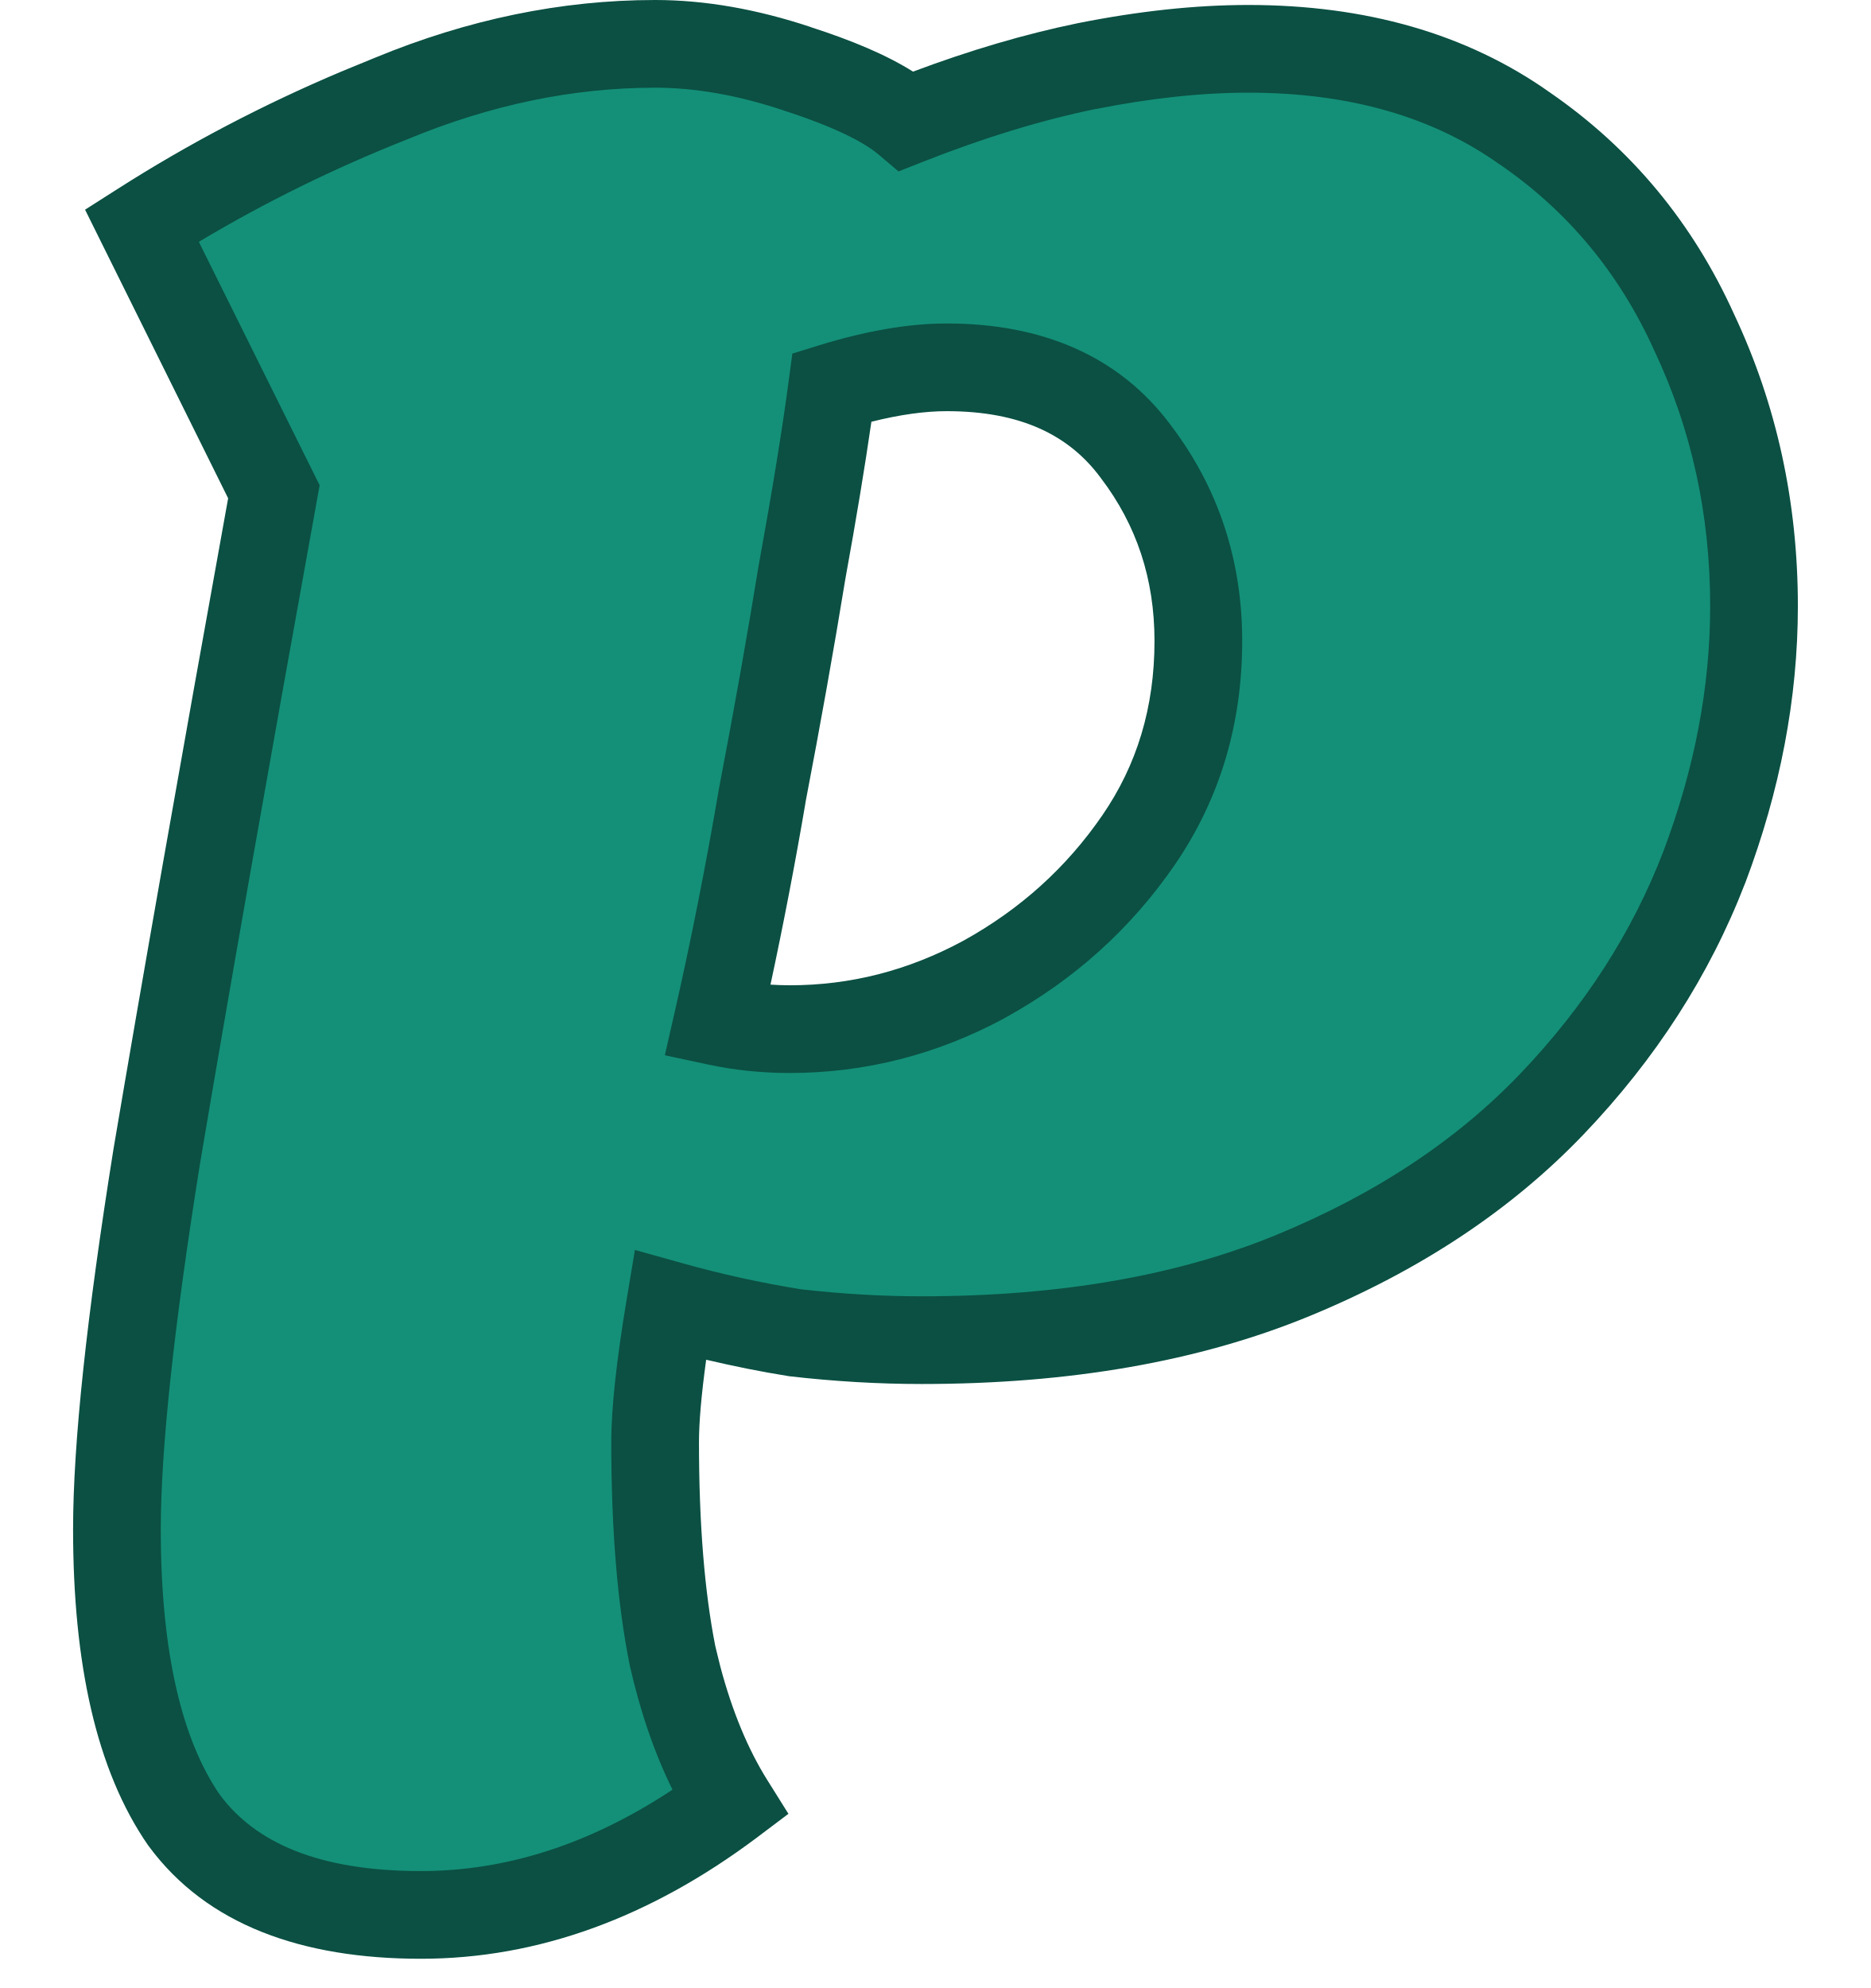
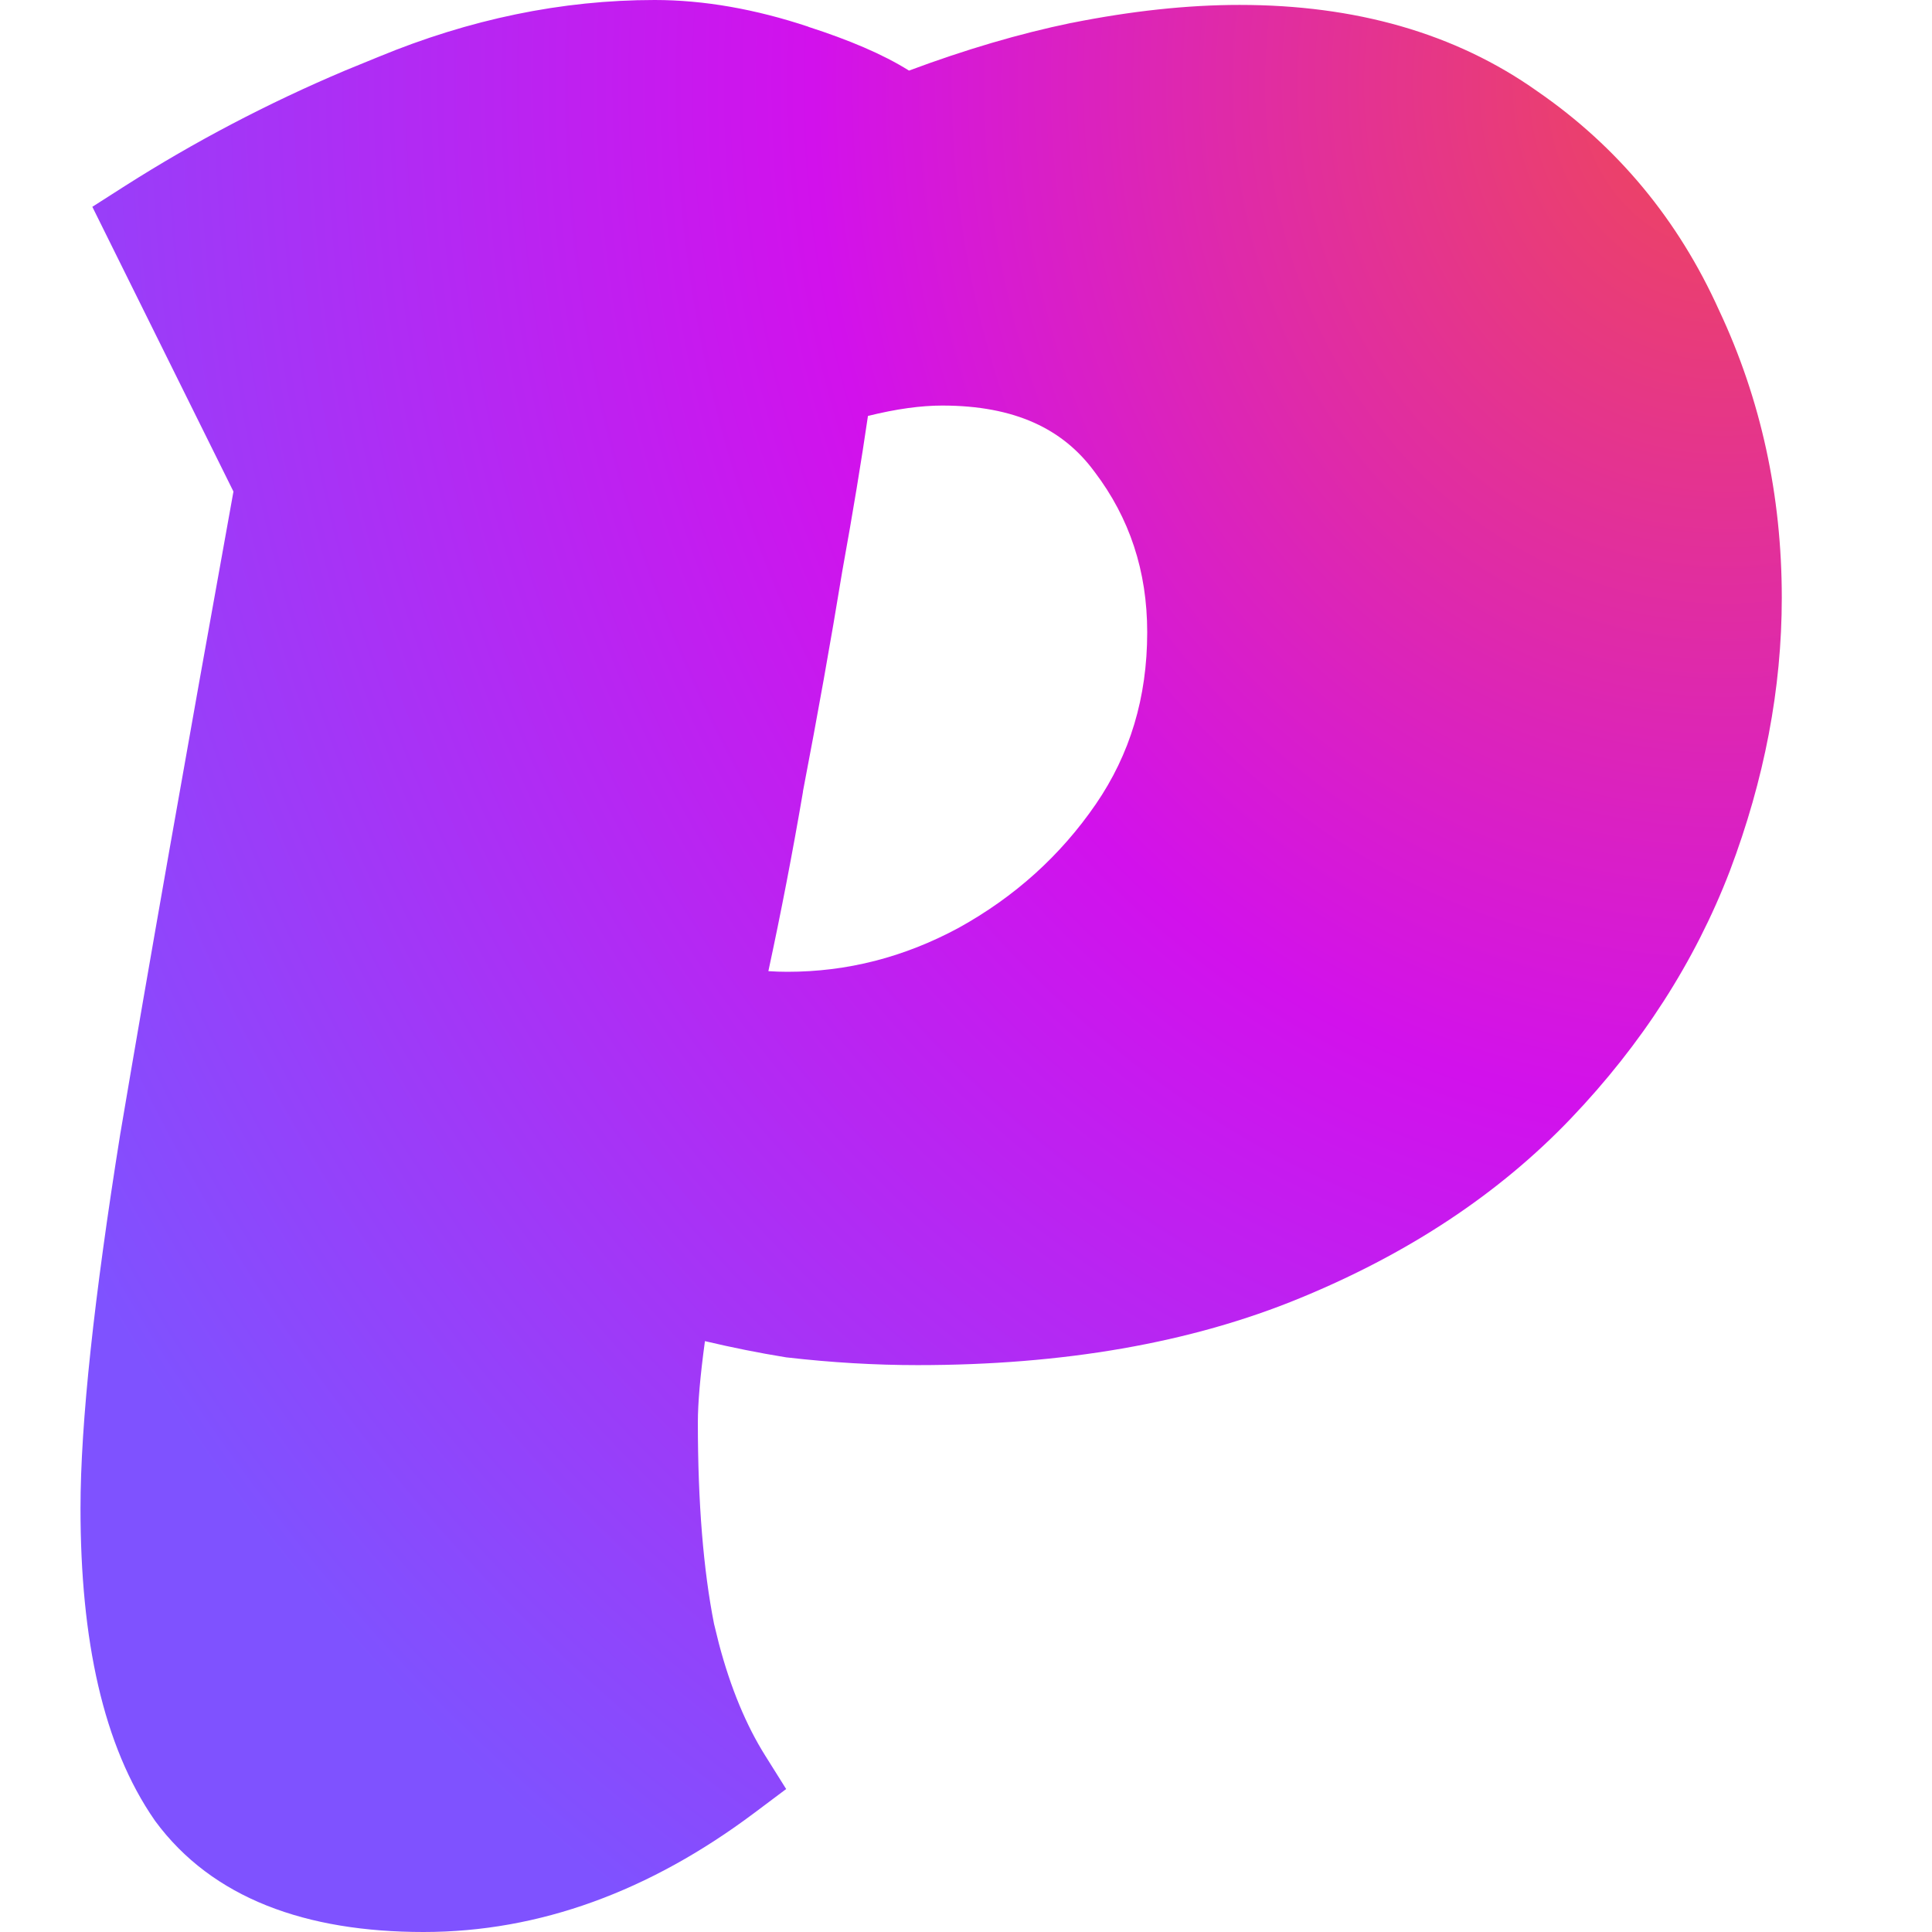
- <svg xmlns="http://www.w3.org/2000/svg" width="32" height="34" viewBox="0 0 32 34" fill="none">
-   <path fill-rule="evenodd" clip-rule="evenodd" d="M11.205 0.75C11.972 0.75 12.782 0.892 13.635 1.176C14.515 1.459 15.14 1.757 15.51 2.069C16.589 1.644 17.612 1.331 18.578 1.133C19.573 0.934 20.496 0.835 21.349 0.835L21.696 0.841C23.419 0.894 24.88 1.346 26.079 2.197C27.358 3.077 28.324 4.24 28.977 5.687C29.659 7.133 30 8.694 30 10.367C30 11.842 29.716 13.332 29.148 14.835C28.579 16.31 27.713 17.658 26.548 18.878C25.383 20.098 23.905 21.076 22.115 21.814C20.325 22.551 18.209 22.92 15.766 22.92C15.055 22.92 14.331 22.878 13.592 22.793C12.882 22.68 12.171 22.523 11.461 22.324C11.29 23.346 11.205 24.126 11.205 24.665C11.205 26.112 11.305 27.331 11.504 28.324C11.731 29.317 12.058 30.154 12.484 30.835C10.78 32.112 9.018 32.75 7.199 32.75C5.296 32.75 3.946 32.211 3.15 31.133C2.383 30.026 2 28.367 2 26.154C2 24.736 2.227 22.608 2.682 19.771C3.165 16.906 3.832 13.118 4.685 8.409L2.426 3.856C3.761 3.005 5.182 2.282 6.688 1.687C8.193 1.062 9.699 0.75 11.205 0.75ZM16.191 6.282C15.623 6.282 14.97 6.395 14.231 6.622C14.118 7.473 13.947 8.523 13.72 9.771C13.521 10.991 13.294 12.268 13.038 13.601C12.811 14.934 12.555 16.225 12.271 17.474C12.668 17.559 13.081 17.601 13.507 17.601C14.672 17.601 15.78 17.317 16.831 16.75C17.911 16.154 18.792 15.36 19.474 14.367C20.155 13.374 20.496 12.239 20.496 10.963C20.496 9.743 20.141 8.665 19.431 7.729C18.72 6.764 17.64 6.282 16.191 6.282Z" fill="#149078" />
-   <path fill-rule="evenodd" clip-rule="evenodd" d="M16.191 5.532C17.818 5.532 19.145 6.084 20.027 7.275C20.841 8.347 21.246 9.586 21.246 10.963C21.246 12.382 20.865 13.666 20.092 14.792C19.342 15.883 18.373 16.756 17.193 17.406L17.188 17.41C16.03 18.035 14.799 18.351 13.507 18.351C13.03 18.351 12.566 18.304 12.114 18.207L11.371 18.048L11.54 17.307C11.821 16.073 12.074 14.795 12.299 13.475L12.3 13.468L12.302 13.46C12.556 12.133 12.782 10.863 12.979 9.65L12.982 9.637C13.208 8.395 13.377 7.359 13.488 6.523L13.552 6.047L14.011 5.905C14.797 5.664 15.527 5.532 16.191 5.532ZM16.191 7.032C15.826 7.032 15.399 7.089 14.904 7.213C14.793 7.98 14.645 8.878 14.458 9.905C14.259 11.124 14.031 12.398 13.776 13.727L13.777 13.727C13.596 14.791 13.395 15.829 13.178 16.84C13.286 16.846 13.396 16.851 13.507 16.851C14.544 16.851 15.53 16.6 16.475 16.09C17.452 15.55 18.242 14.835 18.855 13.942C19.446 13.082 19.746 12.097 19.746 10.963C19.746 9.9 19.44 8.982 18.833 8.182L18.827 8.174C18.288 7.442 17.458 7.032 16.191 7.032Z" fill="#0B5043" />
-   <path fill-rule="evenodd" clip-rule="evenodd" d="M11.205 0C12.065 0 12.955 0.159 13.871 0.464L13.87 0.465C14.562 0.688 15.158 0.936 15.616 1.225C16.592 0.859 17.529 0.583 18.428 0.398L18.432 0.397C19.466 0.191 20.439 0.085 21.349 0.085C23.348 0.085 25.085 0.571 26.514 1.585C27.903 2.543 28.954 3.813 29.661 5.378C30.389 6.926 30.75 8.592 30.75 10.367C30.75 11.941 30.447 13.52 29.85 15.101L29.848 15.104C29.241 16.678 28.319 18.109 27.091 19.395C25.844 20.701 24.274 21.735 22.401 22.507C20.5 23.29 18.282 23.67 15.766 23.67C15.025 23.67 14.272 23.626 13.506 23.538L13.49 23.536L13.474 23.533C13.008 23.459 12.543 23.364 12.078 23.255C11.995 23.86 11.955 24.327 11.955 24.665C11.955 26.071 12.052 27.232 12.235 28.157L12.319 28.498C12.525 29.275 12.795 29.918 13.12 30.438L13.485 31.021L12.934 31.436C11.122 32.792 9.206 33.5 7.199 33.5C5.164 33.5 3.537 32.92 2.547 31.578L2.541 31.569L2.534 31.561C1.64 30.271 1.25 28.431 1.25 26.154C1.25 24.674 1.486 22.497 1.941 19.652L1.942 19.646C2.418 16.827 3.071 13.119 3.902 8.522L1.455 3.586L2.023 3.224C3.228 2.456 4.498 1.79 5.835 1.225L6.412 0.988C7.998 0.333 9.597 5.55461e-05 11.205 0ZM11.205 1.5C9.806 1.5 8.398 1.79 6.976 2.379L6.964 2.384C5.715 2.878 4.528 3.462 3.401 4.136L5.467 8.299L5.423 8.543C4.571 13.251 3.904 17.035 3.422 19.895C2.969 22.722 2.75 24.799 2.75 26.154C2.75 28.292 3.123 29.767 3.757 30.691C4.358 31.504 5.43 32 7.199 32C8.648 32 10.079 31.549 11.502 30.608C11.193 29.982 10.951 29.274 10.773 28.492L10.771 28.481L10.769 28.472C10.557 27.415 10.455 26.142 10.455 24.665C10.455 24.063 10.549 23.233 10.722 22.201L10.859 21.377L11.663 21.602C12.343 21.793 13.022 21.941 13.7 22.05C14.404 22.13 15.092 22.17 15.766 22.17C18.136 22.17 20.151 21.812 21.83 21.12C23.537 20.417 24.923 19.493 26.006 18.359C27.107 17.206 27.918 15.942 28.448 14.565C28.986 13.141 29.25 11.742 29.25 10.367C29.25 8.799 28.931 7.348 28.299 6.006L28.294 5.995C27.695 4.67 26.817 3.614 25.654 2.814L25.645 2.809C24.516 2.007 23.099 1.585 21.349 1.585C20.554 1.585 19.68 1.678 18.726 1.868L18.725 1.867C17.809 2.056 16.83 2.355 15.785 2.767L15.368 2.932L15.025 2.642C14.771 2.427 14.261 2.166 13.404 1.89L13.398 1.887C12.609 1.624 11.879 1.5 11.205 1.5Z" fill="#0B5043" />
+ <svg xmlns="http://www.w3.org/2000/svg" width="24" height="24" viewBox="0 0 24 24" fill="none">
+   <path fill-rule="evenodd" clip-rule="evenodd" d="M8.132 0C8.748 0 9.386 0.114 10.042 0.332L10.041 0.333C10.537 0.493 10.964 0.671 11.292 0.877C11.991 0.616 12.663 0.418 13.306 0.285L13.309 0.285C14.05 0.137 14.747 0.061 15.399 0.061C16.832 0.061 18.076 0.409 19.099 1.135C20.095 1.822 20.848 2.731 21.354 3.853C21.876 4.962 22.134 6.156 22.134 7.427C22.134 8.555 21.917 9.686 21.489 10.818L21.488 10.821C21.054 11.948 20.393 12.974 19.513 13.895C18.619 14.831 17.495 15.572 16.153 16.124C14.791 16.686 13.202 16.958 11.399 16.958C10.869 16.958 10.329 16.926 9.78 16.863L9.769 16.862L9.757 16.86C9.424 16.806 9.091 16.739 8.757 16.66C8.698 17.094 8.669 17.428 8.669 17.671C8.669 18.678 8.739 19.509 8.87 20.172L8.93 20.416C9.077 20.973 9.271 21.434 9.504 21.806L9.766 22.224L9.37 22.521C8.073 23.493 6.7 24 5.262 24C3.804 24 2.638 23.584 1.929 22.623L1.925 22.617L1.92 22.61C1.28 21.687 1 20.368 1 18.737C1 17.677 1.169 16.117 1.495 14.079L1.496 14.075C1.837 12.055 2.305 9.399 2.9 6.106L1.147 2.569L1.554 2.309C2.417 1.76 3.327 1.282 4.285 0.877L4.698 0.708C5.834 0.238 6.98 3.97942e-05 8.132 0ZM11.704 5.038C11.443 5.038 11.136 5.079 10.782 5.167C10.702 5.717 10.596 6.361 10.463 7.096C10.32 7.969 10.157 8.882 9.974 9.834L9.975 9.835C9.845 10.597 9.701 11.34 9.545 12.064C9.623 12.069 9.701 12.072 9.781 12.072C10.524 12.072 11.23 11.892 11.907 11.527C12.607 11.14 13.174 10.628 13.613 9.989C14.036 9.372 14.251 8.667 14.251 7.854C14.251 7.093 14.032 6.435 13.597 5.861L13.593 5.856C13.207 5.332 12.612 5.038 11.704 5.038Z" fill="url(#paint0_radial_15_18)" />
+   <defs>
+     <radialGradient id="paint0_radial_15_18" cx="0" cy="0" r="1" gradientUnits="userSpaceOnUse" gradientTransform="translate(21.4316 0.986399) scale(24.2091 27.4916)">
+       <stop offset="0.003" stop-color="#EF4857" />
+       <stop offset="0.469" stop-color="#D211EC" />
+       <stop offset="1" stop-color="#7F52FF" />
+     </radialGradient>
+   </defs>
</svg>
